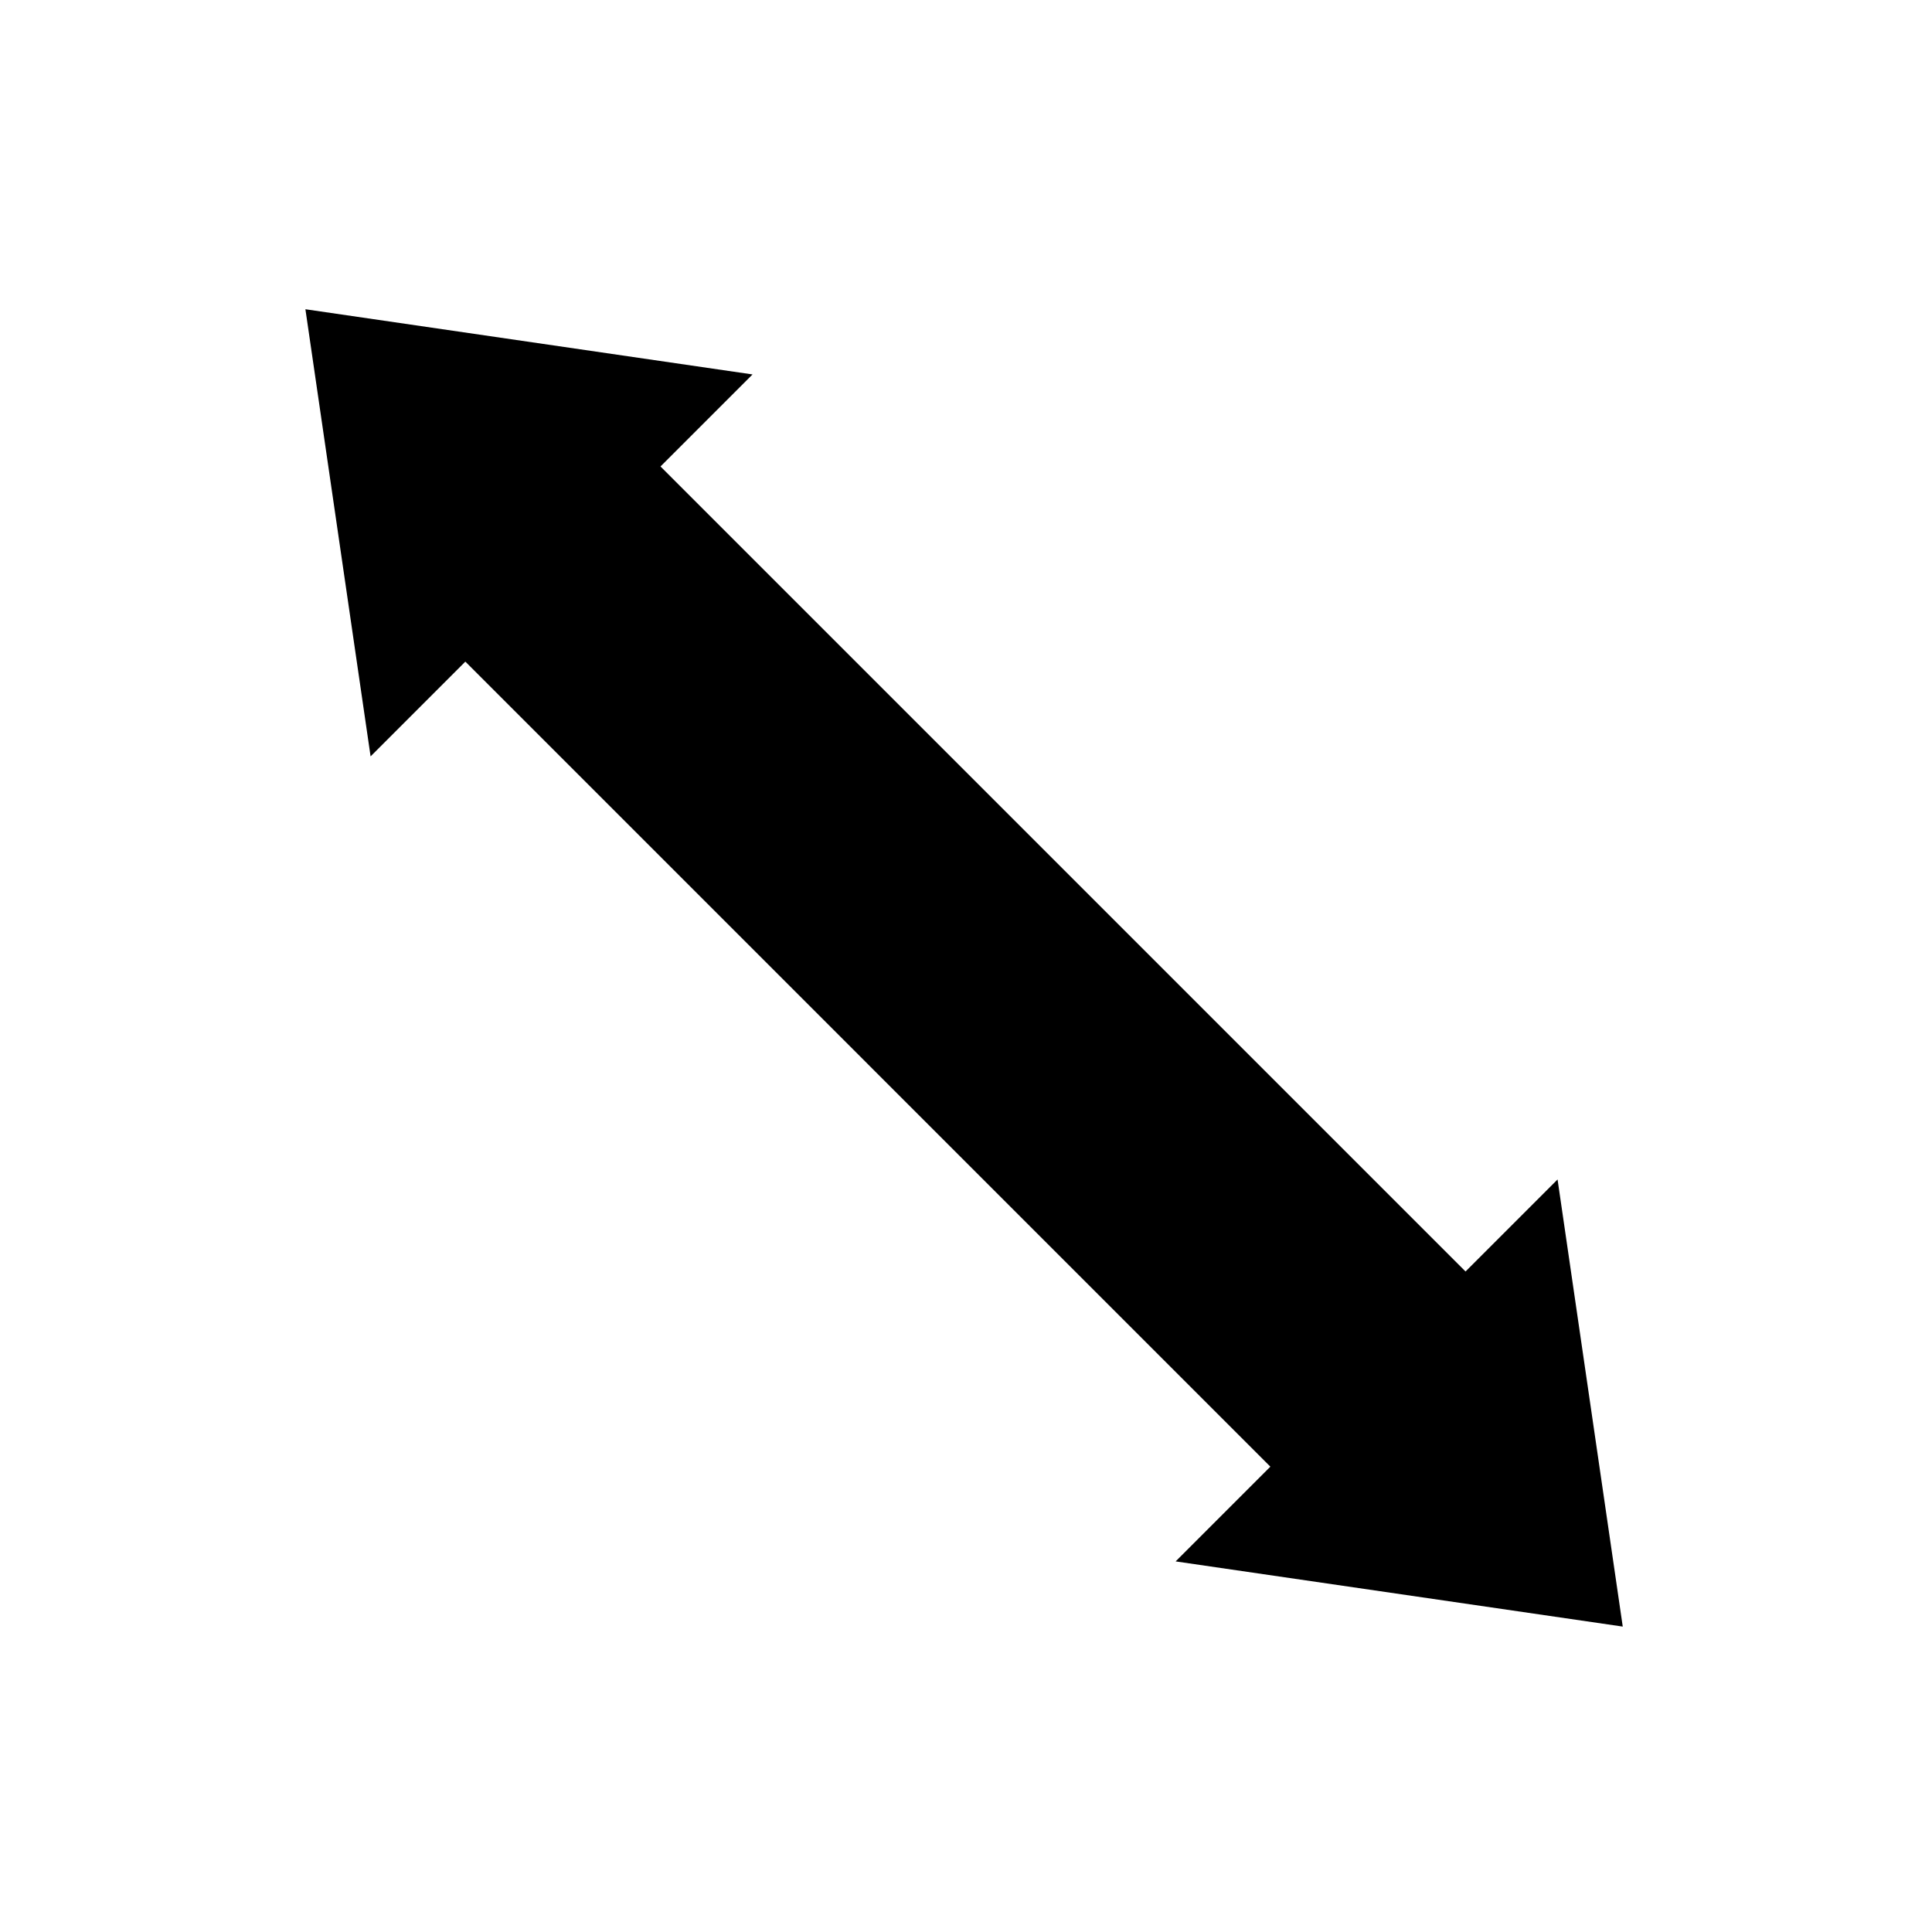
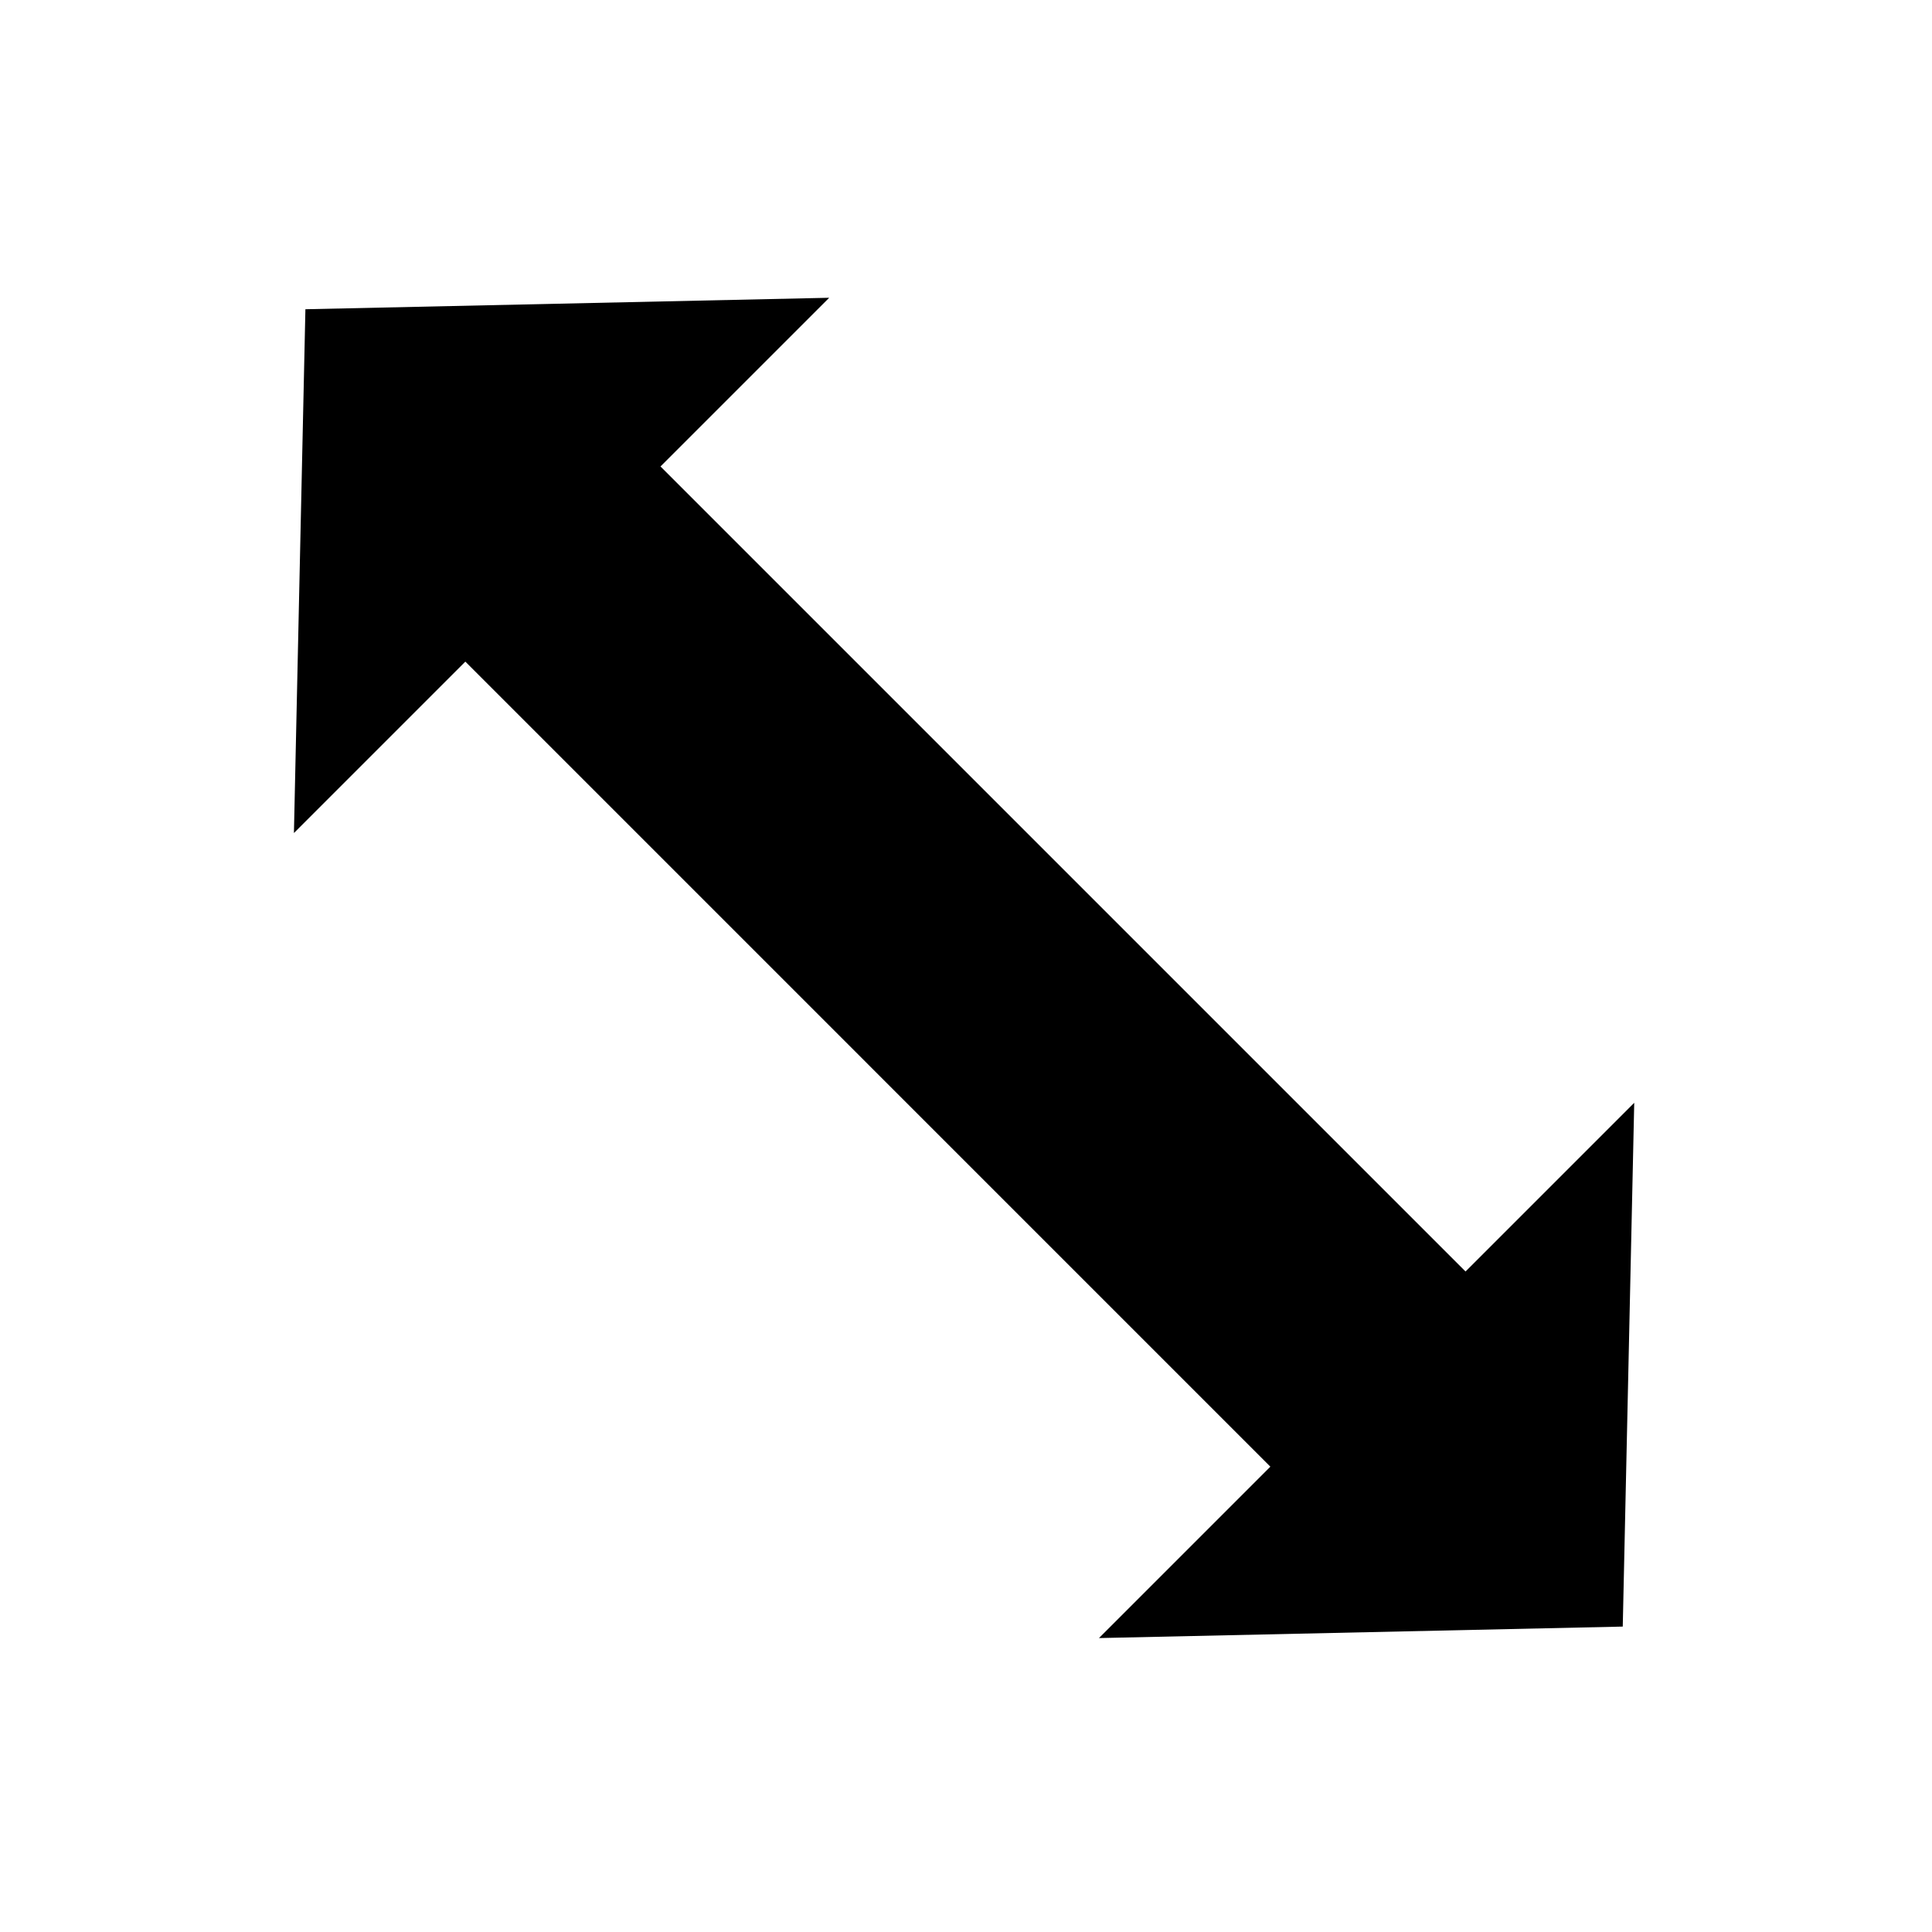
<svg xmlns="http://www.w3.org/2000/svg" version="1.1" id="Layer_1" x="0px" y="0px" width="504px" height="504px" viewBox="0 0 504 504" enable-background="new 0 0 504 504" xml:space="preserve">
-   <polygon points="96.676,197.312 121.391,172.597 331.4,382.607 306.686,407.322 423.326,424.326 406.321,307.688 382.313,331.695   172.302,121.686 196.311,97.678 79.672,80.672 " />
+   <polygon points="76.676,217.312 121.391,172.597 331.4,382.607 286.686,427.322 423.326,424.326 426.321,287.688 382.313,331.695   172.302,121.686 216.311,77.678 79.672,80.672 " />
</svg>
